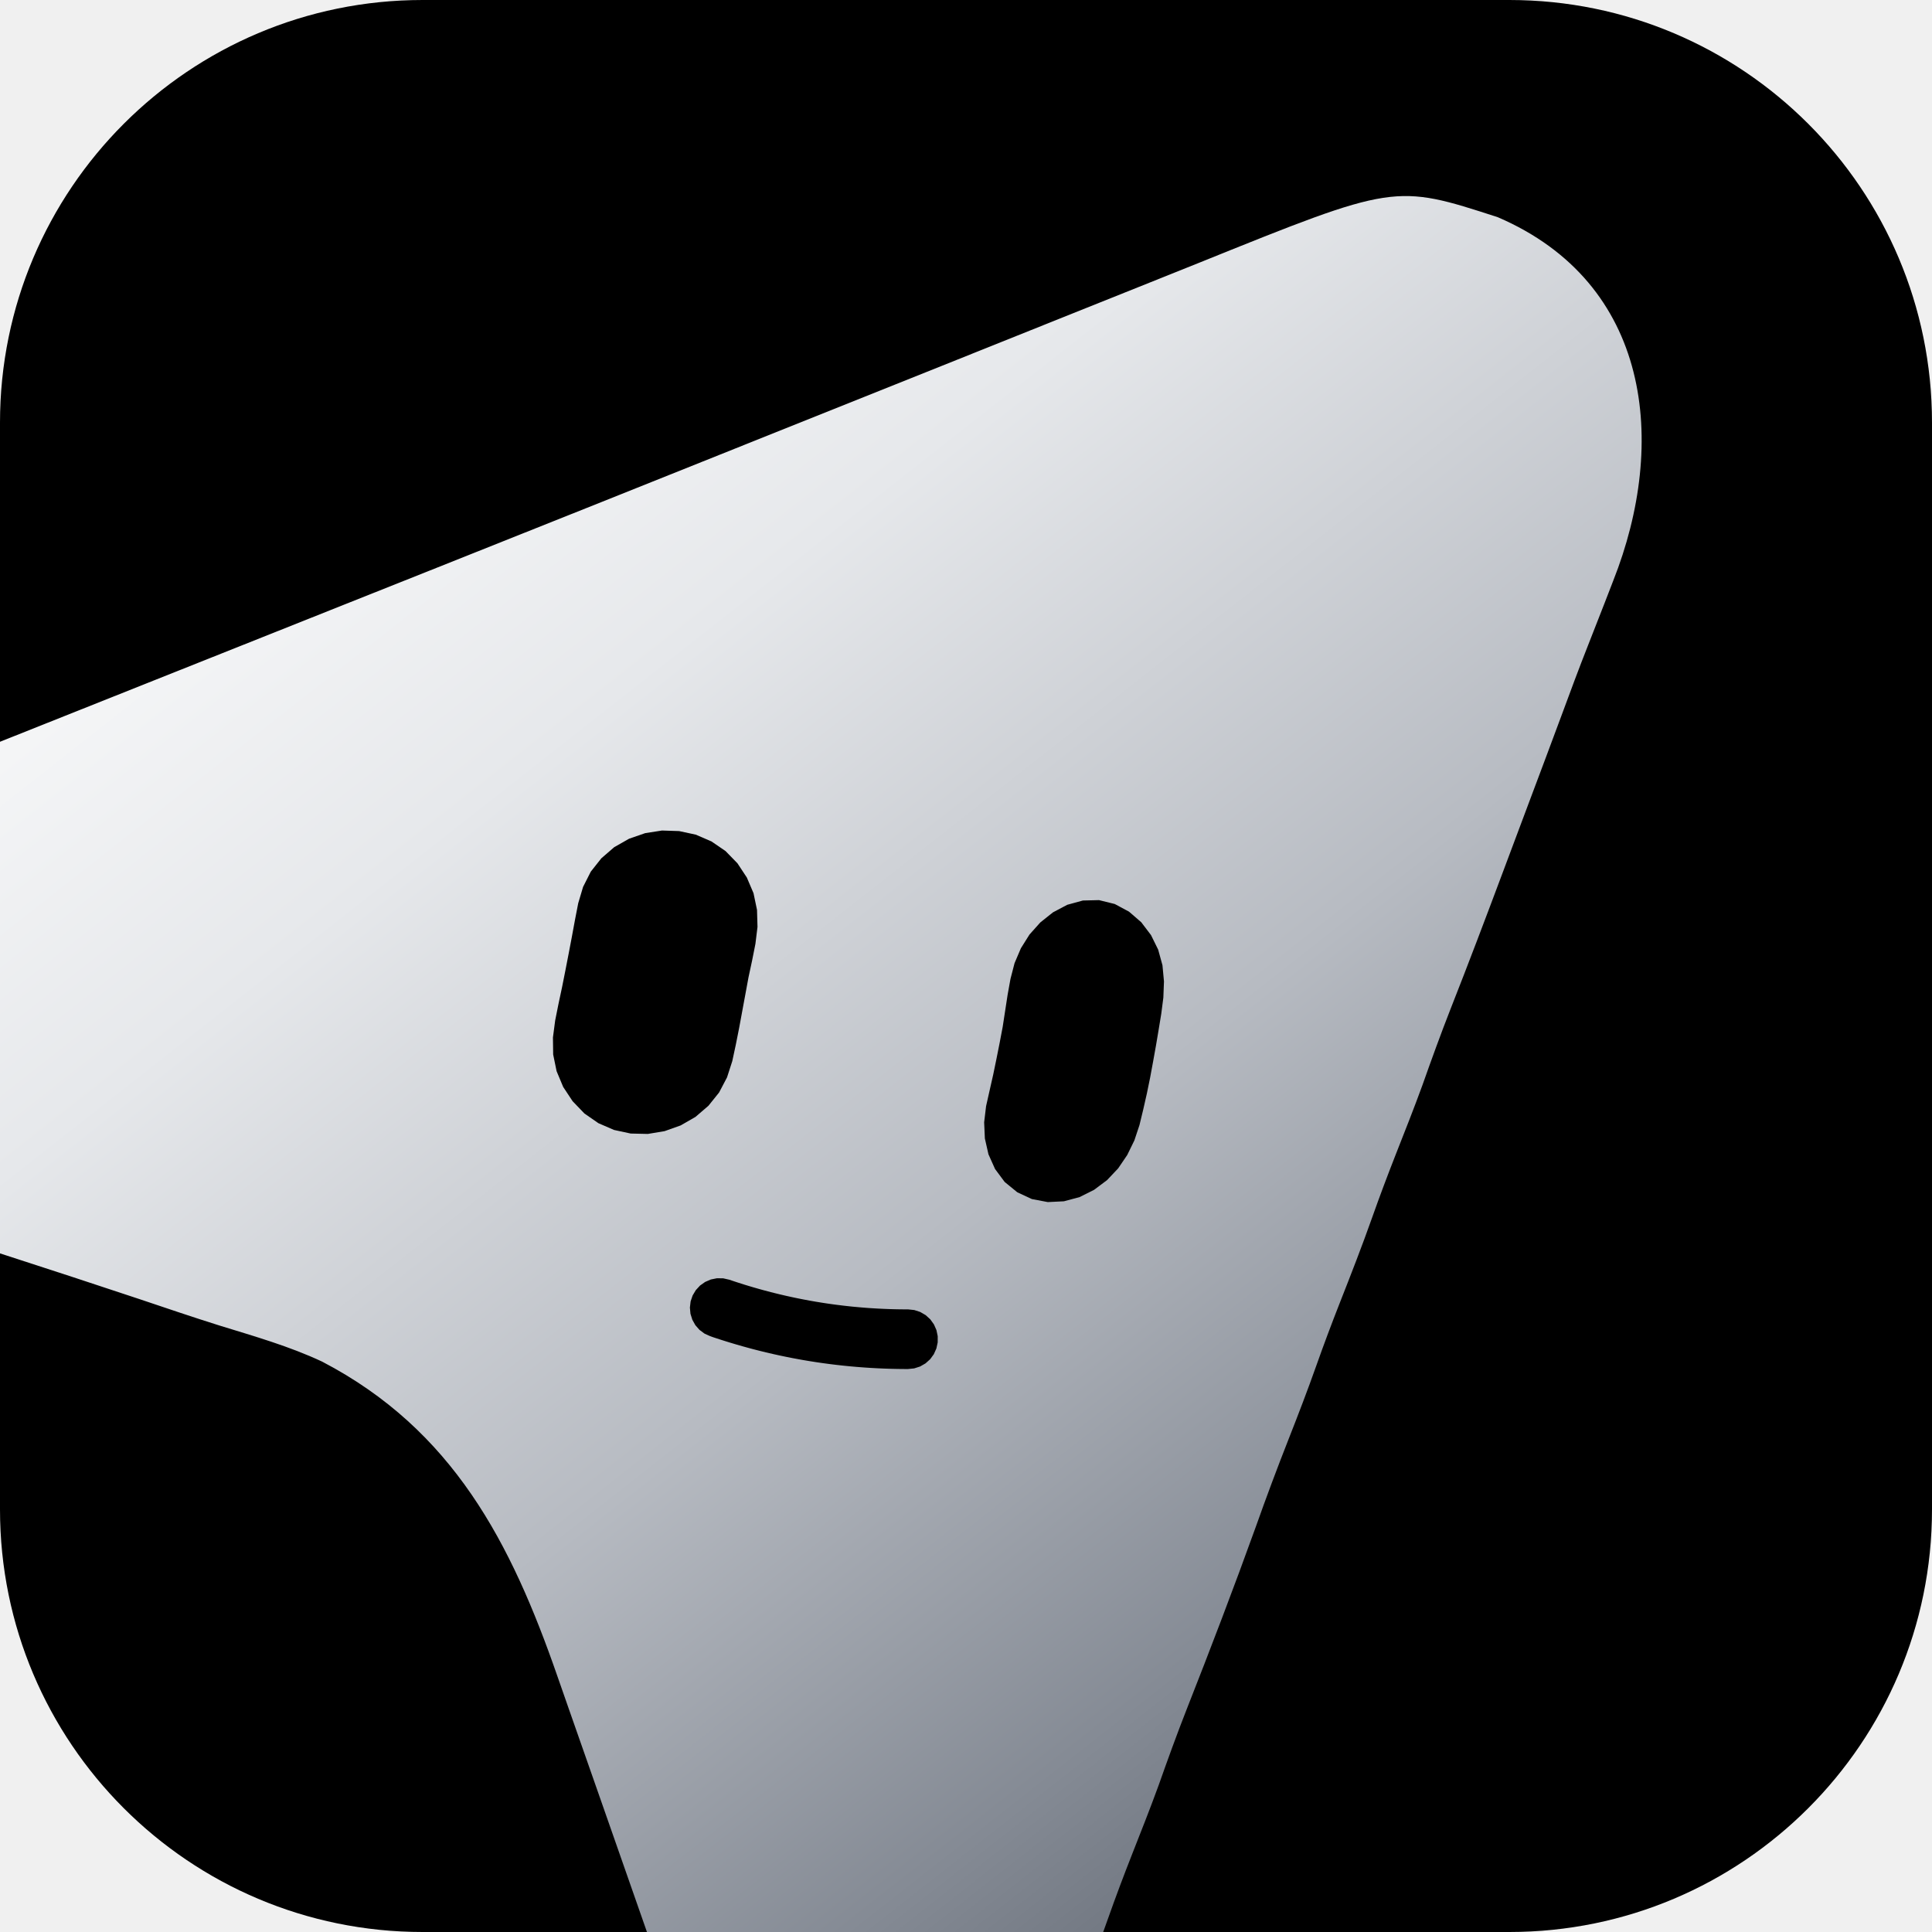
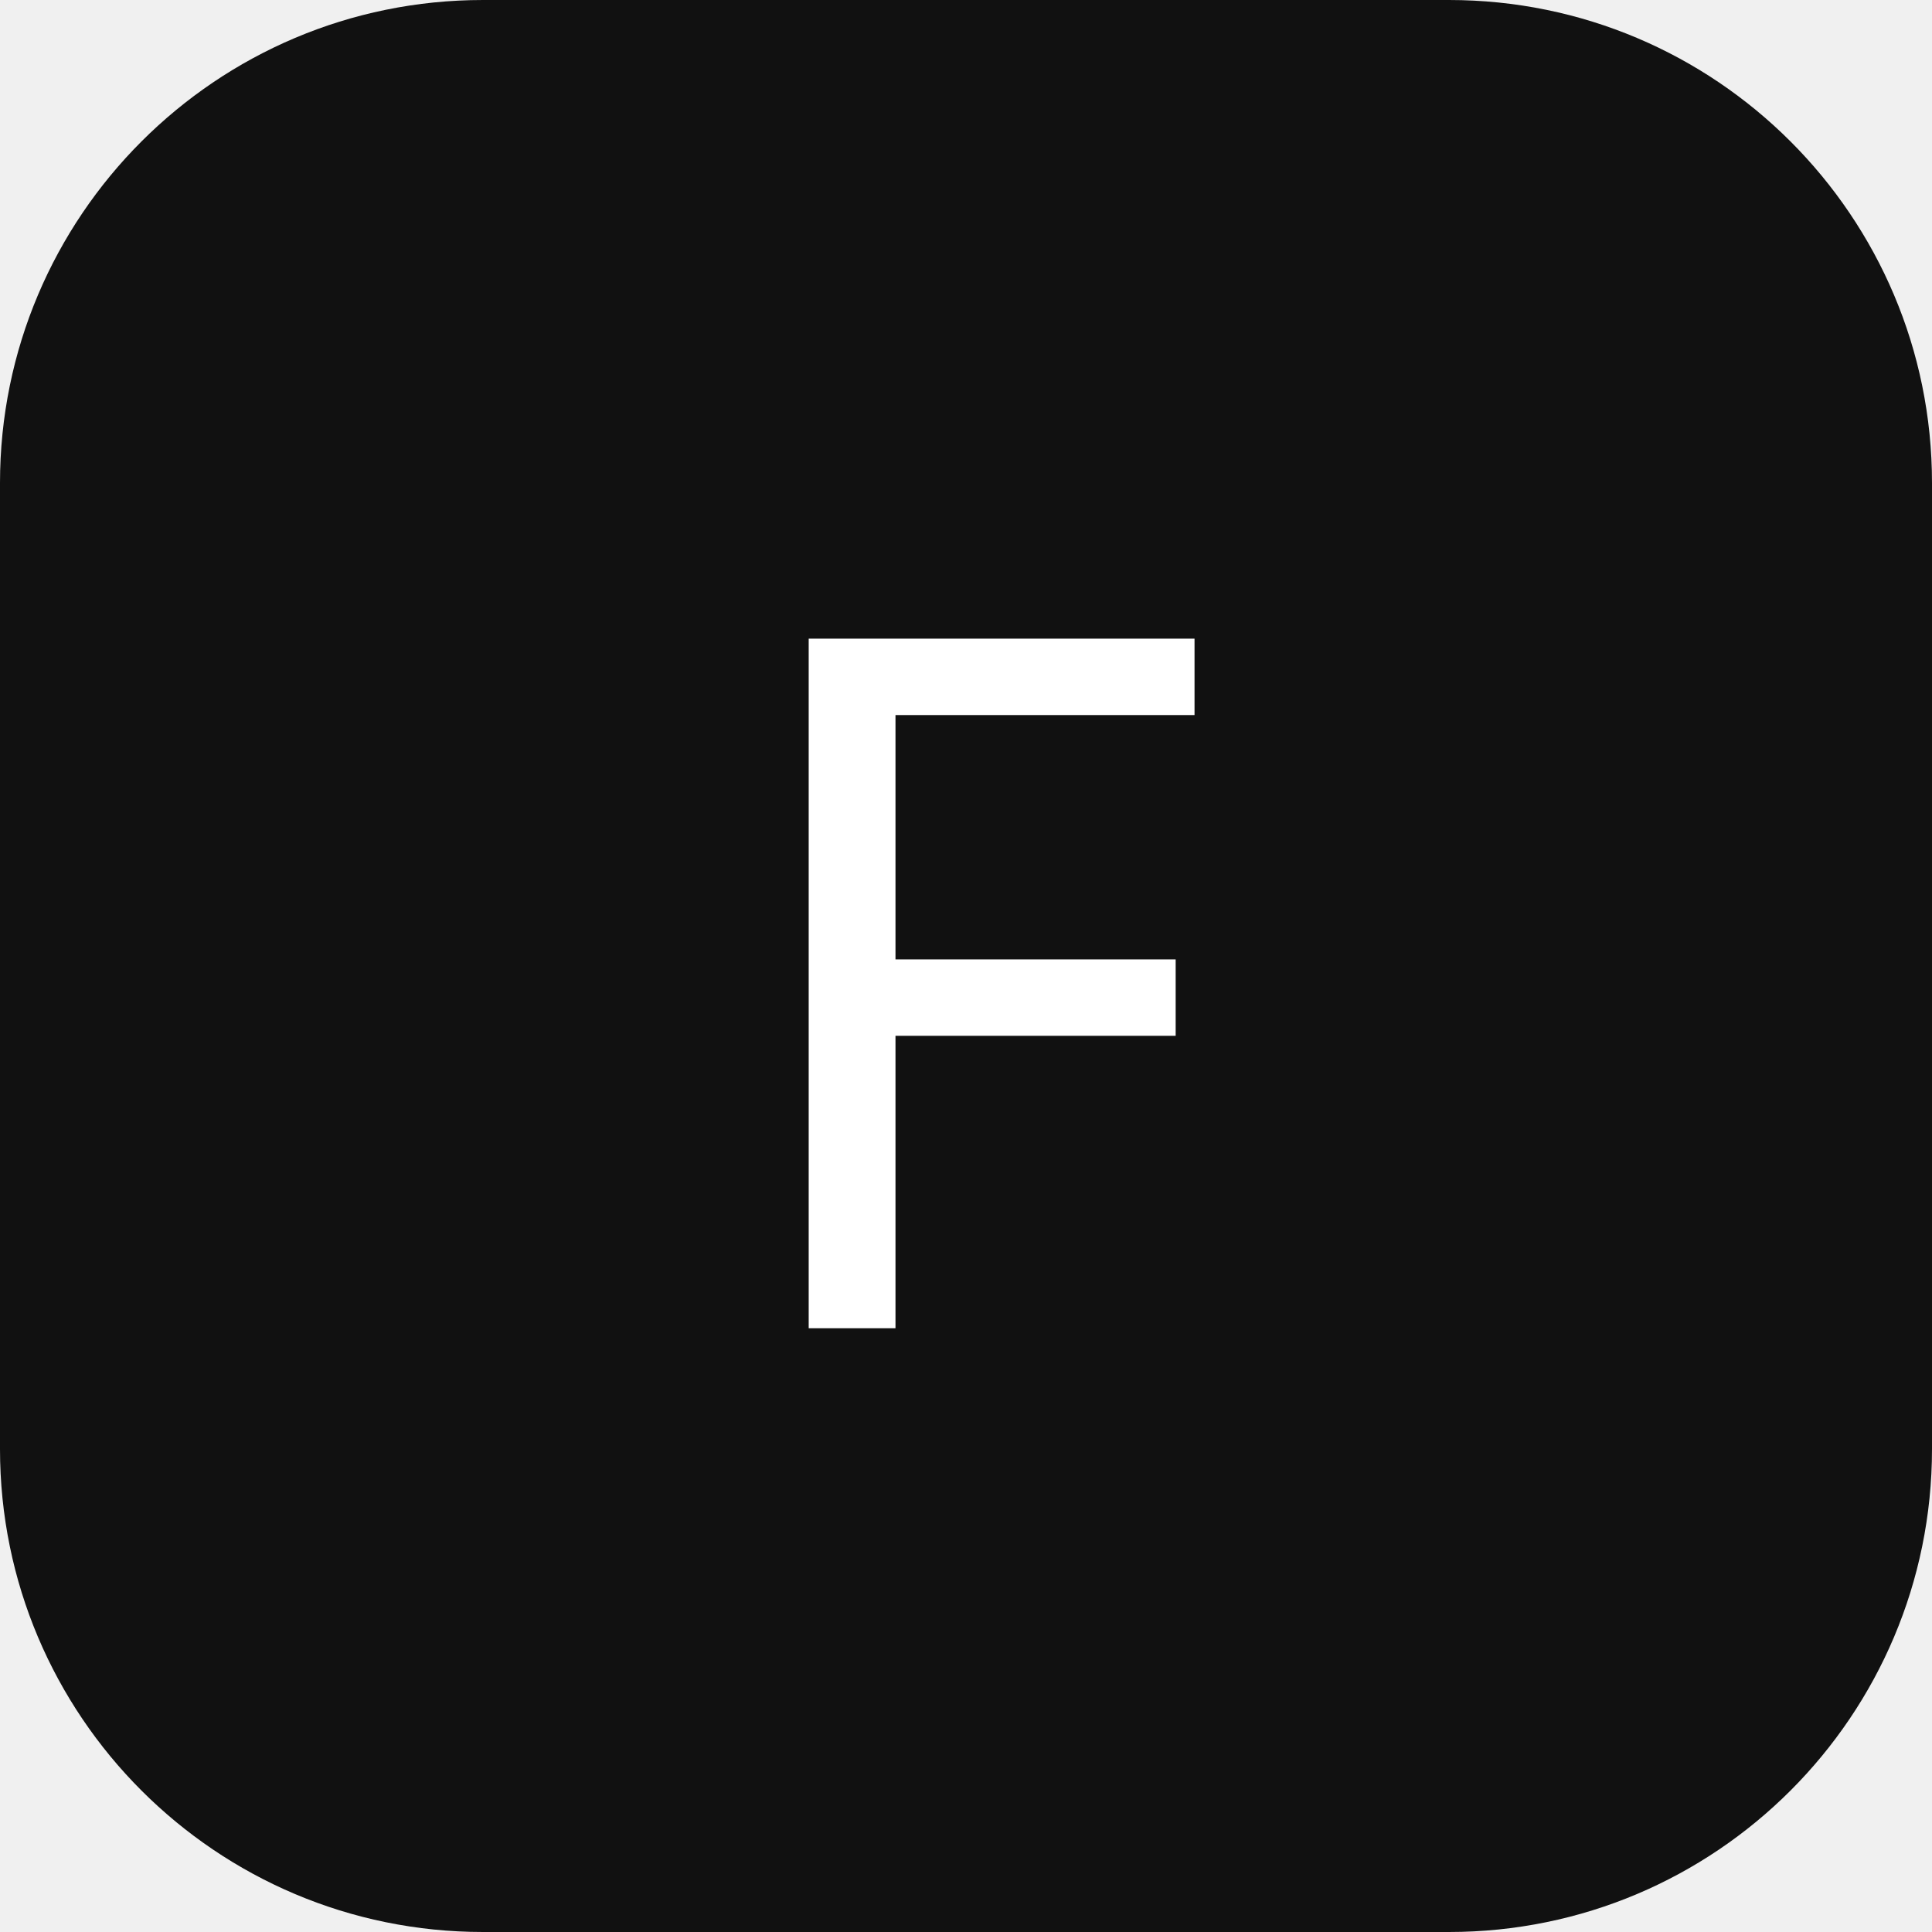
- <svg xmlns="http://www.w3.org/2000/svg" viewBox="0 0 1024 1024" role="img" aria-labelledby="title desc">
-   <defs>
-     <clipPath id="tile">
-       <rect width="1024" height="1024" rx="224" />
-     </clipPath>
-     <linearGradient id="mascot-grey" x1="18%" y1="10%" x2="84%" y2="94%">
-       <stop offset="0" stop-color="#FFFFFF" />
-       <stop offset="0.28" stop-color="#E6E8EB" />
-       <stop offset="0.58" stop-color="#B7BBC2" />
-       <stop offset="0.82" stop-color="#848A94" />
-       <stop offset="1" stop-color="#5B616B" />
-     </linearGradient>
-   </defs>
-   <g clip-path="url(#tile)">
-     <rect width="1024" height="1024" fill="#000000" />
-     <path fill="url(#mascot-grey)" fill-rule="evenodd" d="M 855.02 307.86 C 853.52 311.72 852.03 315.58 850.54 319.44 C 847.65 326.93 844.71 334.40 841.76 341.87 C 836.84 354.31 832.20 366.84 827.57 379.39 C 821.95 394.57 816.25 409.71 810.56 424.86 C 805.83 437.46 801.11 450.05 796.40 462.65 C 787.38 486.76 778.27 510.81 768.83 534.76 C 763.60 548.10 758.73 561.55 753.95 575.06 C 749.45 587.42 744.60 599.64 739.78 611.88 C 735.43 622.96 731.25 634.06 727.28 645.28 C 721.93 660.40 716.12 675.31 710.24 690.23 C 705.89 701.30 701.71 712.41 697.74 723.63 C 693.08 736.80 688.09 749.80 682.97 762.80 C 676.91 778.19 671.13 793.65 665.60 809.25 C 653.91 841.70 641.59 873.92 628.95 906.00 C 623.71 919.35 618.85 932.79 614.07 946.31 C 609.57 958.67 604.72 970.89 599.90 983.13 C 595.55 994.20 591.37 1005.31 587.40 1016.53 C 553.14 1112.62 553.14 1112.62 516.31 1130.67 C 484.93 1144.17 457.26 1148.81 424.19 1137.67 C 400.29 1127.05 375.46 1112.10 364.88 1086.92 C 364.25 1085.10 363.61 1083.28 362.96 1081.41 C 362.22 1079.31 361.48 1077.21 360.72 1075.05 C 359.54 1071.62 359.54 1071.62 358.33 1068.13 C 357.48 1065.70 356.63 1063.28 355.75 1060.79 C 353.91 1055.53 352.07 1050.26 350.24 1045.00 C 347.33 1036.64 344.40 1028.28 341.47 1019.93 C 333.12 996.17 324.81 972.41 316.52 948.64 C 311.44 934.09 306.34 919.55 301.23 905.02 C 299.29 899.50 297.37 893.99 295.45 888.47 C 270.91 817.76 240.19 757.92 170.76 721.70 C 153.30 713.50 134.62 708.21 116.24 702.53 C 101.98 698.05 87.84 693.23 73.67 688.47 C 50.38 680.71 27.06 673.07 3.70 665.52 C -1.79 663.74 -7.29 661.95 -12.78 660.17 C -23.39 656.72 -34.01 653.33 -44.64 649.96 C -82.46 637.86 -119.55 625.93 -140.31 589.31 C -154.81 554.43 -162.14 524.71 -148.01 488.11 C -134.11 458.09 -112.06 437.84 -81.52 425.66 C -78.53 424.47 -75.54 423.27 -72.47 422.04 C -69.20 420.74 -65.93 419.44 -62.56 418.10 C -59.04 416.70 -55.53 415.30 -52.02 413.89 C -42.38 410.04 -32.74 406.21 -23.10 402.37 C -12.74 398.25 -2.38 394.11 7.98 389.97 C 32.87 380.04 57.78 370.12 82.69 360.20 C 94.40 355.54 106.10 350.87 117.81 346.21 C 121.30 344.82 121.30 344.82 124.87 343.40 C 129.59 341.52 134.31 339.63 139.04 337.75 C 150.99 332.99 162.93 328.23 174.88 323.47 C 177.26 322.52 179.65 321.57 182.10 320.59 C 196.72 314.77 211.34 308.95 225.96 303.13 C 287.71 278.54 349.42 253.88 411.11 229.15 C 439.23 217.88 467.36 206.64 495.49 195.39 C 518.02 186.39 540.53 177.37 563.04 168.32 C 578.42 162.13 593.81 155.98 609.20 149.84 C 618.02 146.33 626.84 142.80 635.64 139.24 C 739.26 97.41 739.26 97.41 793.85 115.12 C 875.04 150.01 884.06 234.58 855.02 307.86 Z M 350.90 440.19 L 359.96 440.49 L 368.77 442.38 L 377.08 445.97 L 384.54 451.07 L 390.86 457.56 L 395.84 465.11 L 399.38 473.41 L 401.23 482.26 L 401.49 491.28 L 400.39 500.26 L 398.62 509.16 L 396.72 518.01 L 395.08 526.90 L 393.43 535.80 L 391.79 544.69 L 390.02 553.59 L 388.12 562.44 L 385.34 571.04 L 381.13 579.05 L 375.48 586.09 L 368.61 591.99 L 360.77 596.50 L 352.25 599.53 L 343.36 601.01 L 334.29 600.80 L 325.44 598.90 L 317.18 595.32 L 309.76 590.18 L 303.48 583.64 L 298.50 576.10 L 295.01 567.75 L 293.19 558.90 L 293.07 549.88 L 294.25 540.90 L 296.02 532.05 L 297.91 523.19 L 299.68 514.30 L 301.41 505.40 L 303.10 496.51 L 304.74 487.62 L 306.47 478.72 L 309.04 470.08 L 313.13 461.99 L 318.74 454.90 L 325.57 449.00 L 333.45 444.53 L 341.97 441.58 Z M 582.49 477.08 L 590.84 479.14 L 598.39 483.19 L 604.88 488.80 L 610.06 495.62 L 613.86 503.34 L 616.13 511.60 L 616.93 520.16 L 616.60 528.76 L 615.50 537.27 L 614.11 545.75 L 612.68 554.22 L 611.16 562.69 L 609.60 571.12 L 607.87 579.55 L 605.97 587.94 L 603.95 596.29 L 601.25 604.42 L 597.46 612.18 L 592.65 619.26 L 586.75 625.50 L 579.88 630.64 L 572.21 634.48 L 563.90 636.71 L 555.35 637.13 L 546.92 635.53 L 539.16 631.91 L 532.50 626.47 L 527.40 619.60 L 523.90 611.80 L 522.00 603.41 L 521.62 594.85 L 522.64 586.30 L 524.53 577.91 L 526.43 569.52 L 528.16 561.13 L 529.84 552.70 L 531.45 544.23 L 532.75 535.75 L 534.06 527.24 L 535.58 518.81 L 537.73 510.50 L 541.10 502.58 L 545.65 495.33 L 551.38 488.92 L 558.09 483.57 L 565.67 479.56 L 573.94 477.29 Z M 376.40 708.21 L 378.08 708.79 L 379.81 709.36 L 381.54 709.92 L 383.28 710.48 L 385.01 711.02 L 386.75 711.56 L 388.49 712.08 L 390.23 712.60 L 391.97 713.10 L 393.72 713.60 L 395.46 714.08 L 397.21 714.56 L 398.96 715.03 L 400.71 715.48 L 402.47 715.93 L 404.22 716.36 L 405.98 716.79 L 407.74 717.20 L 409.50 717.61 L 411.26 718.00 L 413.02 718.39 L 414.79 718.76 L 416.56 719.13 L 418.33 719.48 L 420.10 719.83 L 421.87 720.16 L 423.65 720.49 L 425.42 720.81 L 427.20 721.11 L 428.98 721.41 L 430.76 721.69 L 432.54 721.97 L 434.33 722.23 L 436.11 722.49 L 437.90 722.73 L 439.69 722.97 L 441.48 723.19 L 443.28 723.41 L 445.07 723.61 L 446.87 723.81 L 448.66 723.99 L 450.46 724.17 L 452.26 724.33 L 454.07 724.49 L 455.87 724.63 L 457.68 724.77 L 459.48 724.89 L 461.29 725.01 L 463.10 725.11 L 464.91 725.21 L 466.73 725.29 L 468.54 725.37 L 470.36 725.43 L 472.17 725.49 L 473.99 725.53 L 475.81 725.57 L 477.63 725.59 L 479.46 725.61 L 481.24 725.61 L 481.24 725.61 L 484.53 725.28 L 487.67 724.27 L 490.54 722.62 L 493.00 720.42 L 494.95 717.75 L 496.30 714.73 L 497.00 711.50 L 497.01 708.20 L 496.33 704.96 L 494.99 701.94 L 493.06 699.26 L 490.61 697.04 L 487.75 695.38 L 484.61 694.35 L 481.33 694.00 L 481.33 694.00 L 479.63 694.00 L 477.98 693.98 L 476.33 693.96 L 474.69 693.93 L 473.04 693.89 L 471.40 693.84 L 469.76 693.78 L 468.12 693.71 L 466.48 693.63 L 464.84 693.55 L 463.21 693.45 L 461.58 693.35 L 459.95 693.24 L 458.32 693.11 L 456.69 692.98 L 455.06 692.84 L 453.44 692.69 L 451.82 692.54 L 450.19 692.37 L 448.57 692.19 L 446.96 692.01 L 445.34 691.81 L 443.72 691.61 L 442.11 691.40 L 440.50 691.18 L 438.89 690.95 L 437.28 690.71 L 435.67 690.46 L 434.07 690.20 L 432.46 689.94 L 430.86 689.66 L 429.26 689.38 L 427.66 689.08 L 426.06 688.78 L 424.47 688.47 L 422.87 688.15 L 421.28 687.82 L 419.68 687.48 L 418.09 687.13 L 416.50 686.78 L 414.92 686.41 L 413.33 686.04 L 411.75 685.65 L 410.16 685.26 L 408.58 684.86 L 407.00 684.45 L 405.42 684.03 L 403.84 683.60 L 402.26 683.16 L 400.69 682.71 L 399.11 682.26 L 397.54 681.79 L 395.97 681.32 L 394.40 680.84 L 392.83 680.34 L 391.26 679.84 L 389.70 679.33 L 388.13 678.81 L 386.53 678.27 L 386.53 678.27 L 383.31 677.54 L 380.00 677.50 L 376.76 678.15 L 373.73 679.46 L 371.03 681.37 L 368.79 683.80 L 367.10 686.64 L 366.04 689.77 L 365.66 693.05 L 365.96 696.34 L 366.95 699.49 L 368.56 702.38 L 370.74 704.86 L 373.39 706.83 L 376.40 708.21 Z" />
-   </g>
+ <svg xmlns="http://www.w3.org/2000/svg" viewBox="0 0 32 32" role="img">
+   <rect width="32" height="32" rx="8" fill="#111111" />
+   <text x="16" y="22" text-anchor="middle" font-family="sans-serif" font-size="16" fill="#ffffff">F</text>
</svg>
